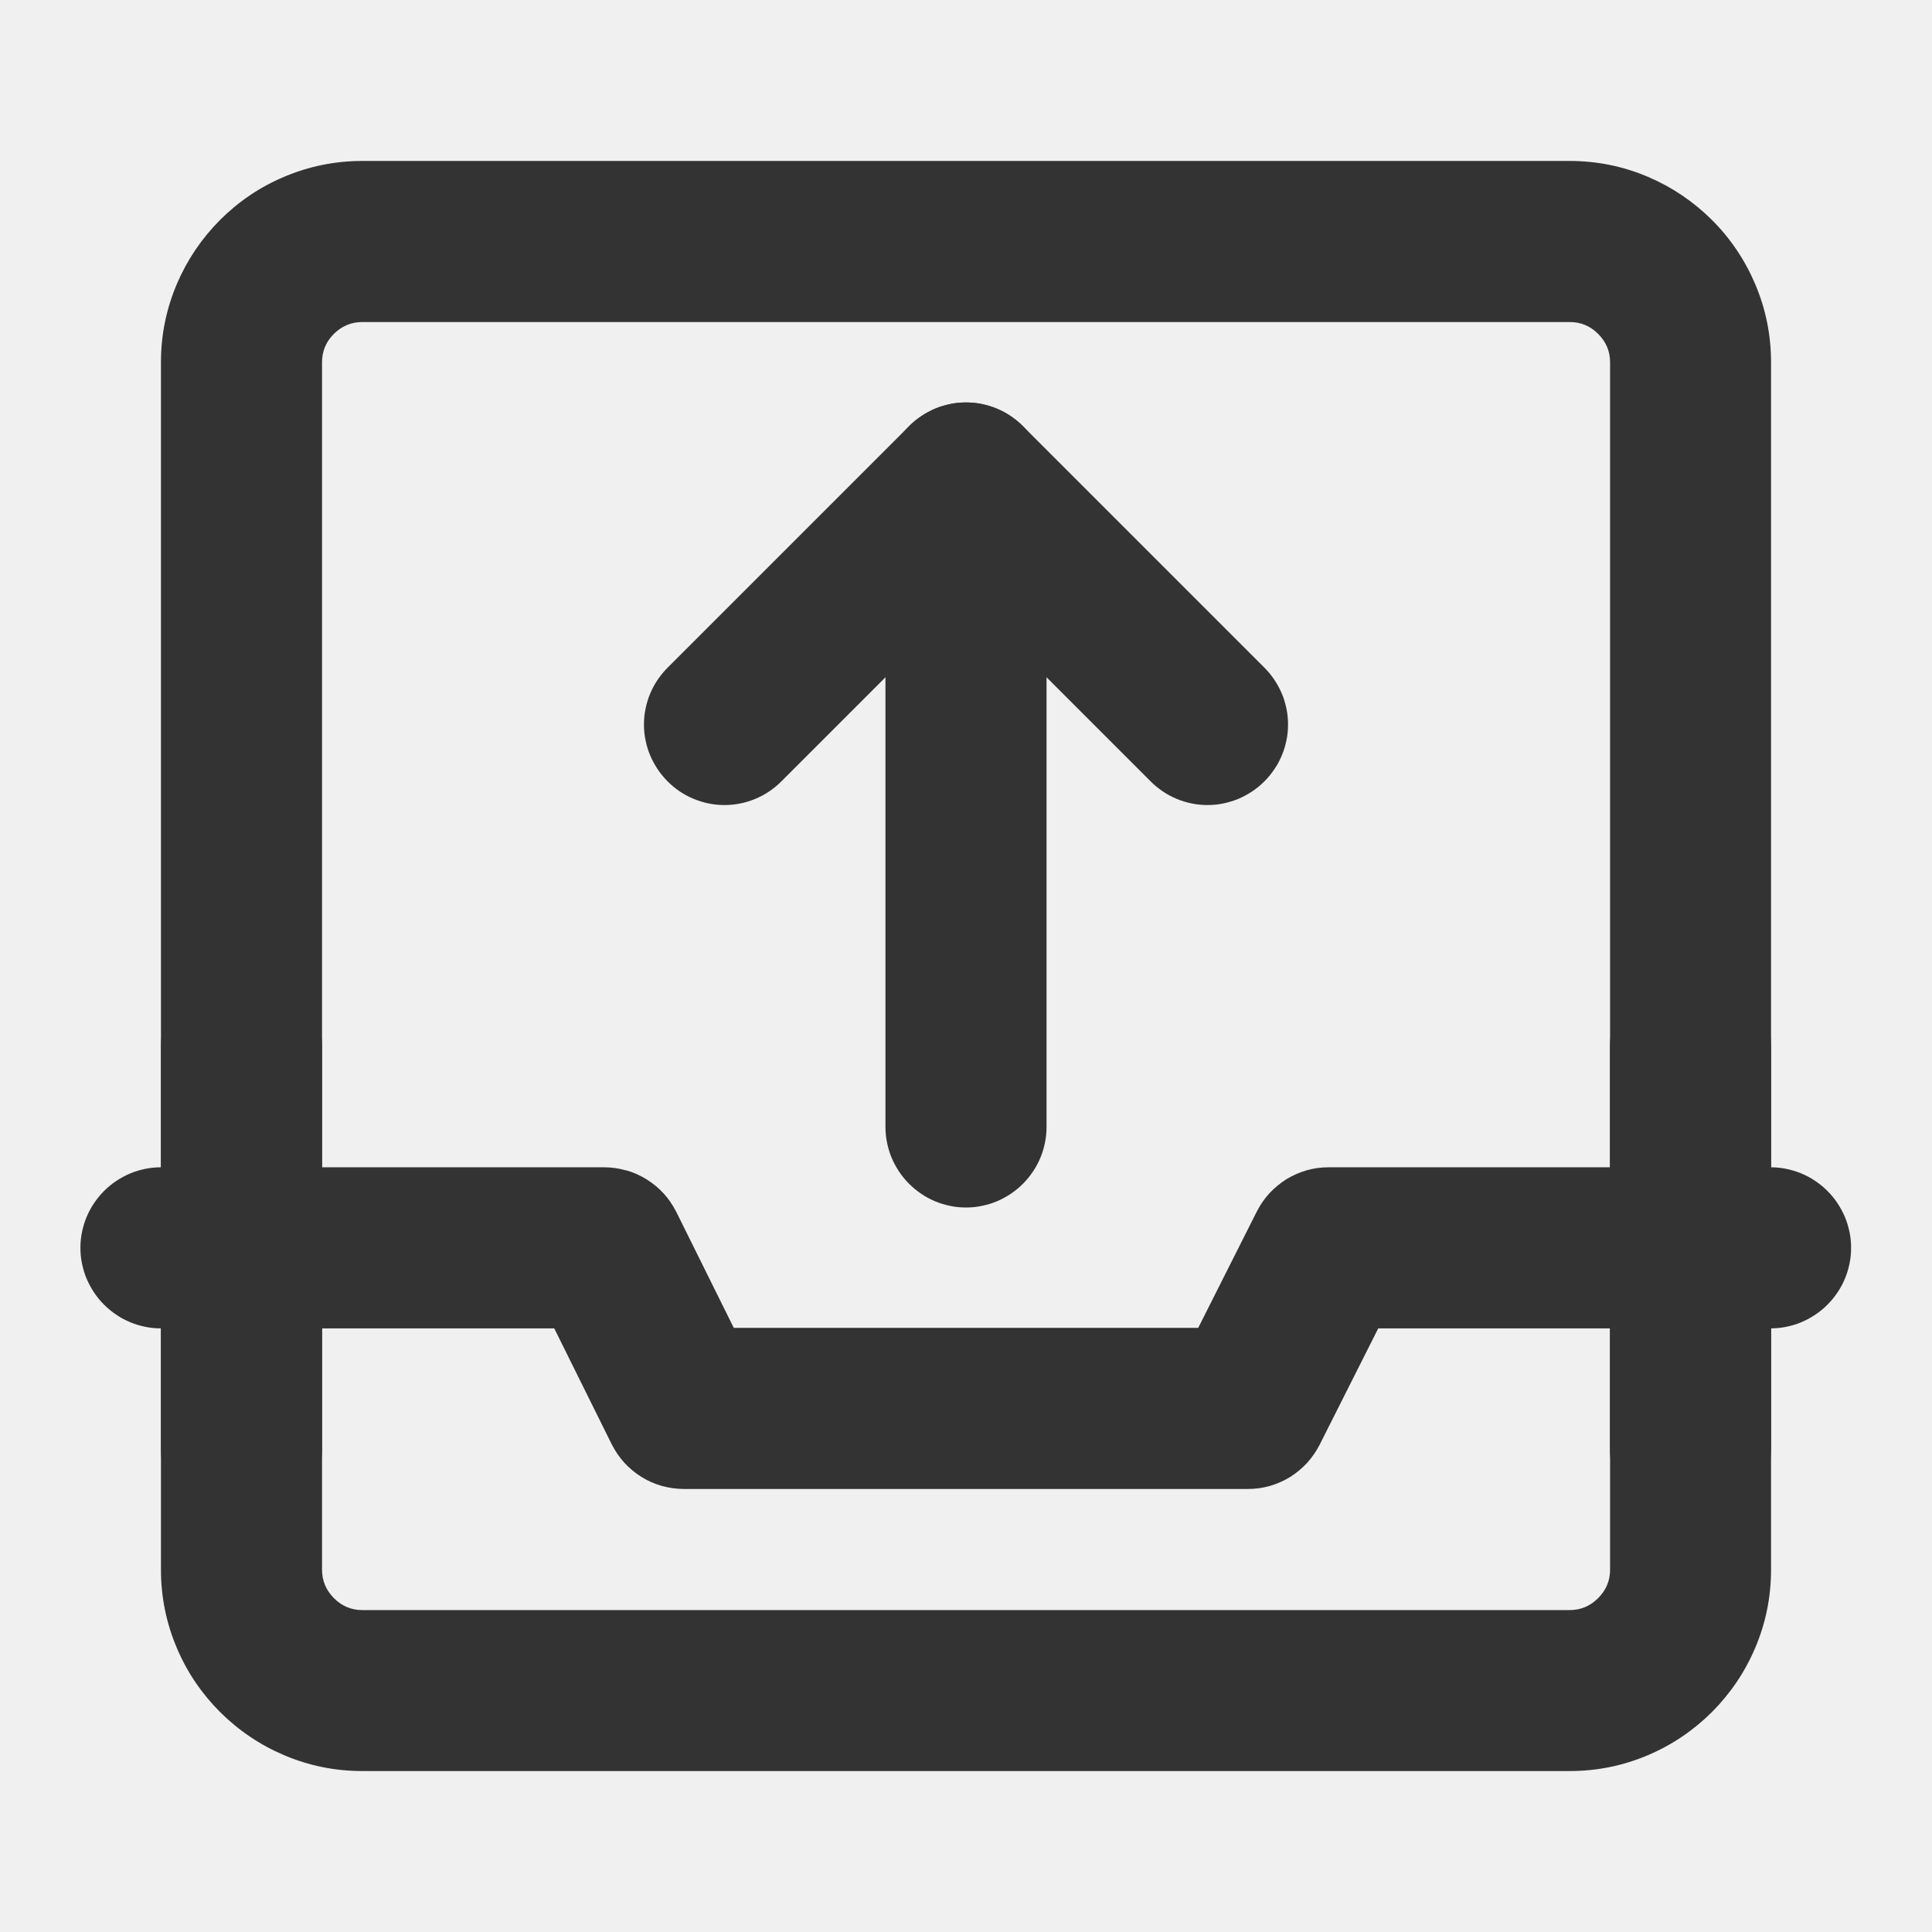
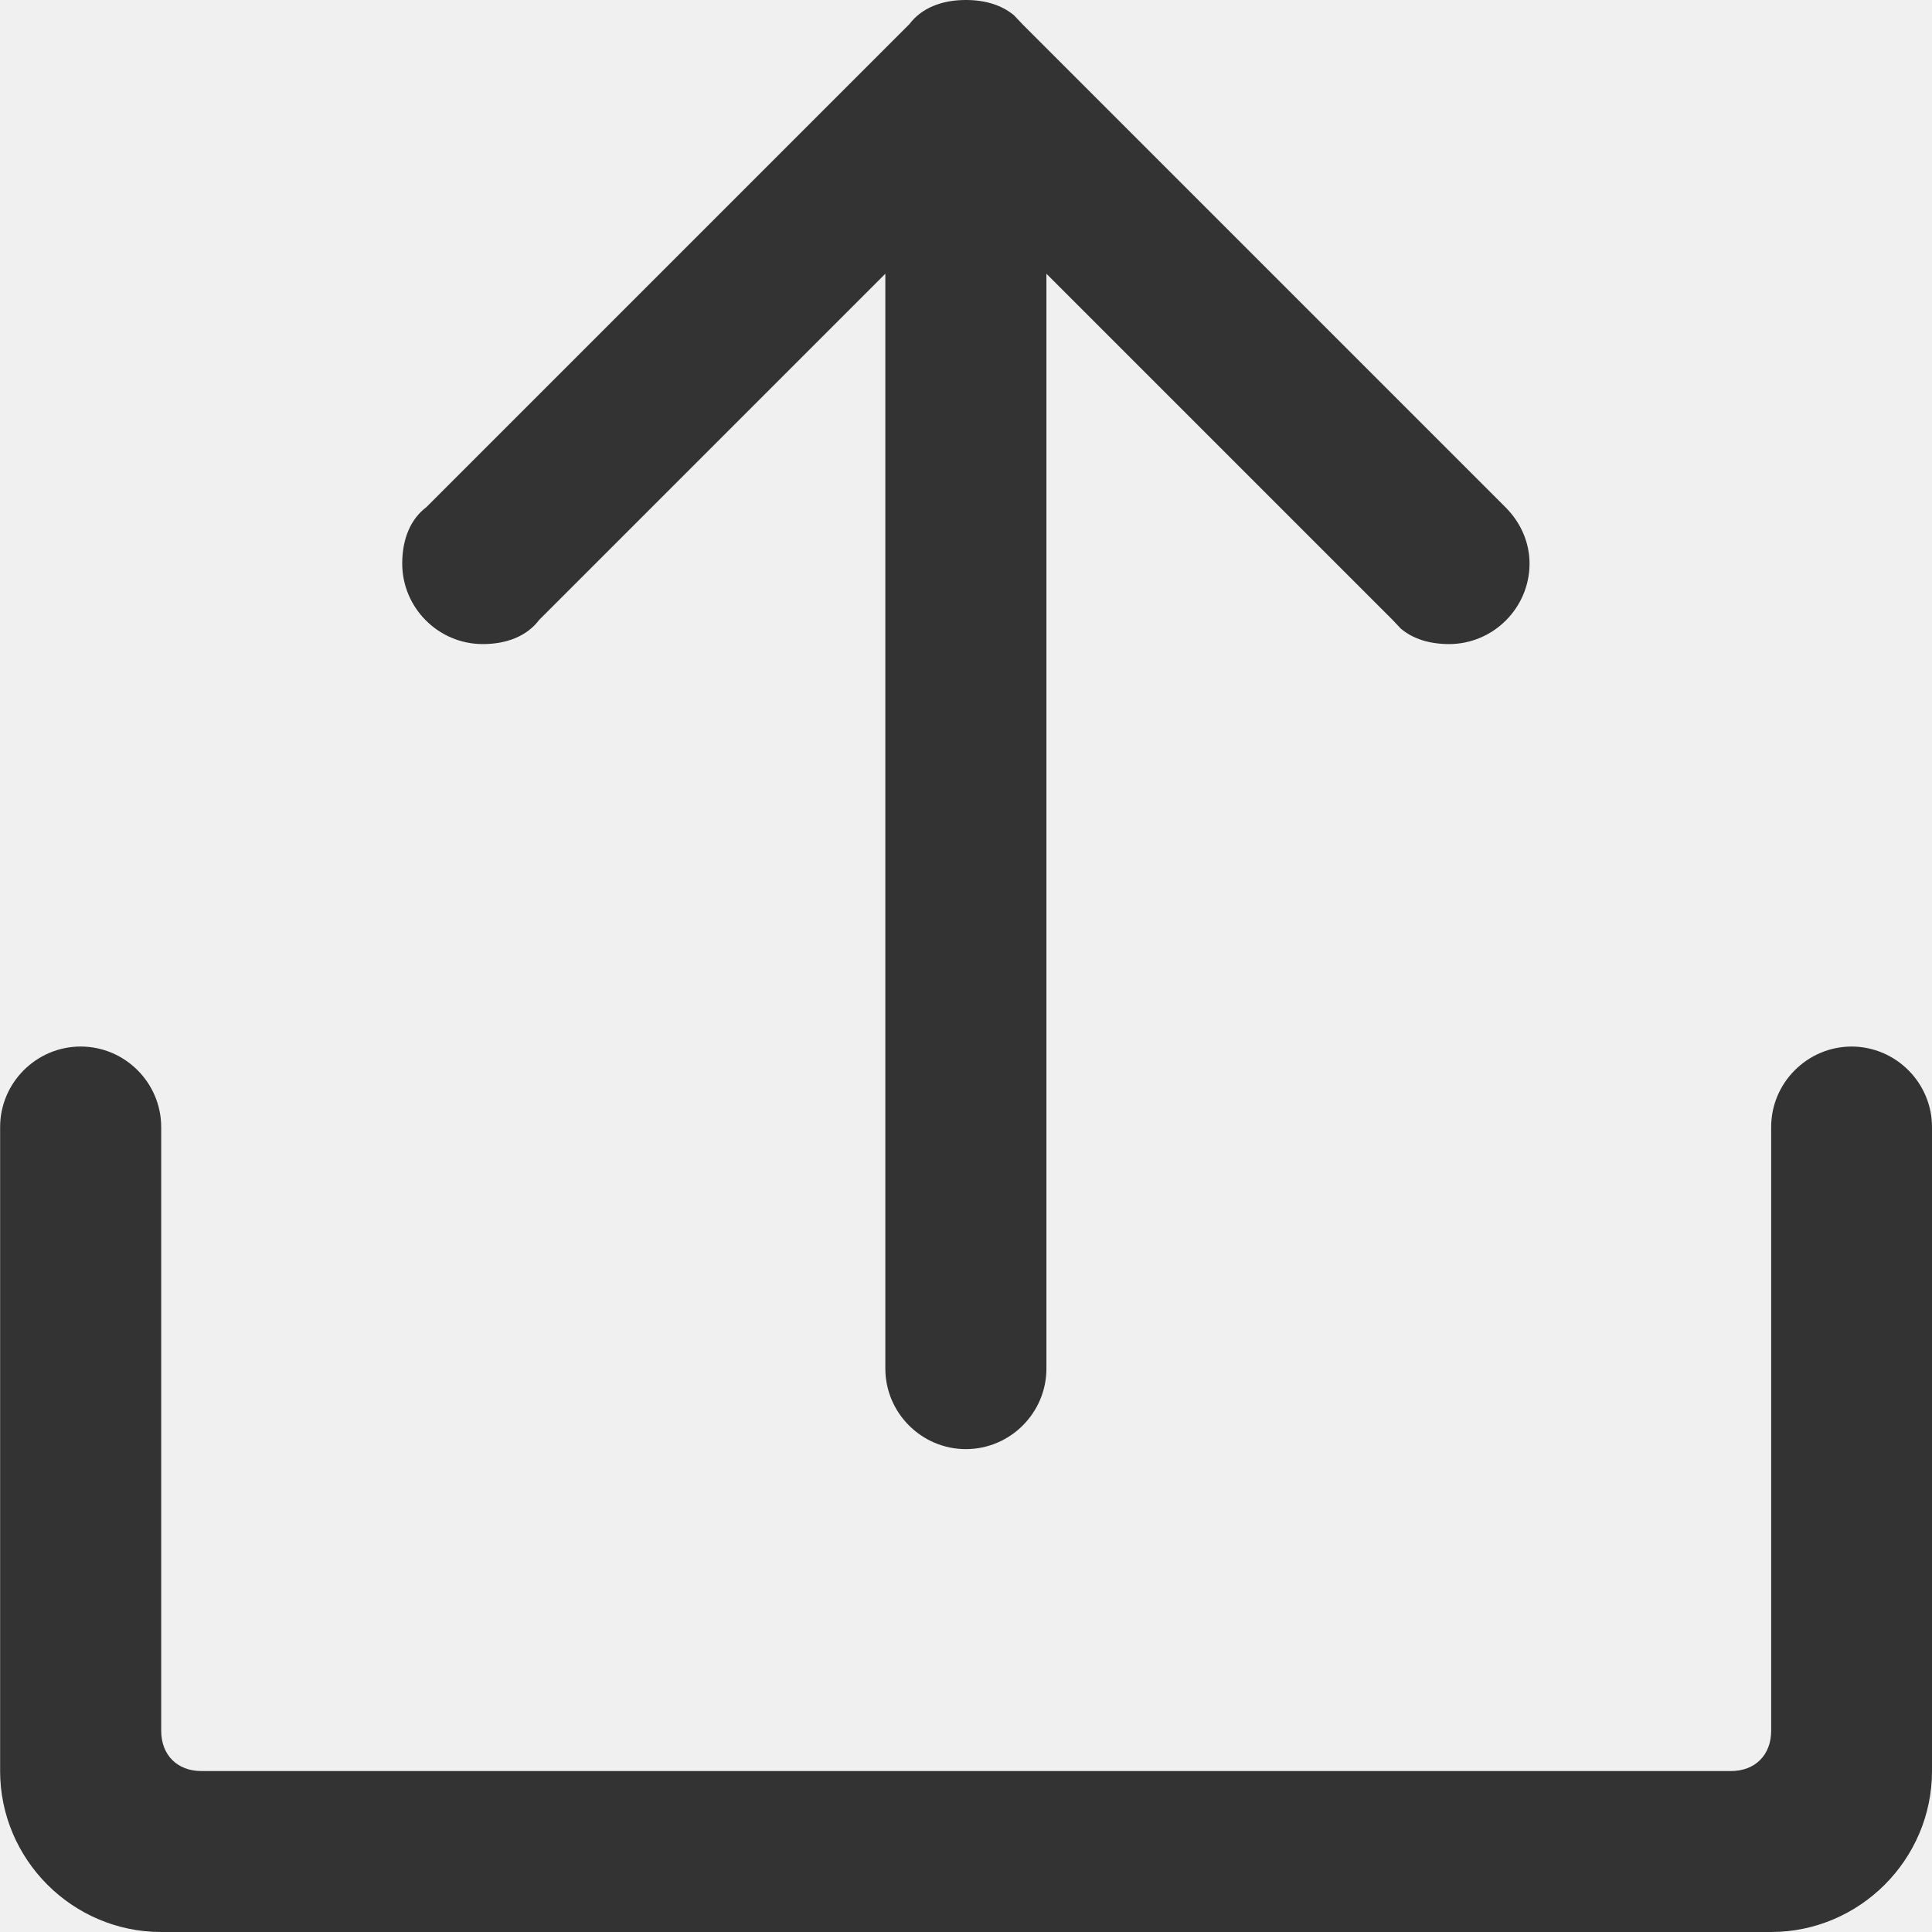
- <svg xmlns="http://www.w3.org/2000/svg" xmlns:xlink="http://www.w3.org/1999/xlink" width="16" height="16" viewBox="0 0 16 16" fill="none">
-   <g opacity="1" transform="translate(0 0)  rotate(0)">
-     <mask id="bg-mask-0" fill="white">
-       <use xlink:href="#path_0" />
-     </mask>
-     <g mask="url(#bg-mask-0)">
-       <path id="路径 1" style="fill:#333333; opacity:1;" d="M1.822,14.178c-0.153,-0.154 -0.273,-0.33 -0.357,-0.529c-0.088,-0.207 -0.132,-0.423 -0.132,-0.649v-10c0,-0.226 0.044,-0.442 0.132,-0.649c0.085,-0.199 0.204,-0.375 0.357,-0.529c0.153,-0.153 0.33,-0.273 0.529,-0.357c0.207,-0.088 0.423,-0.132 0.649,-0.132h10c0.226,0 0.442,0.044 0.649,0.132c0.199,0.085 0.375,0.204 0.529,0.357c0.153,0.153 0.272,0.33 0.357,0.529c0.088,0.207 0.132,0.423 0.132,0.649v10c0,0.226 -0.044,0.442 -0.132,0.649c-0.085,0.199 -0.204,0.375 -0.357,0.529c-0.154,0.153 -0.33,0.272 -0.529,0.357c-0.207,0.088 -0.423,0.132 -0.649,0.132h-10c-0.226,0 -0.442,-0.044 -0.649,-0.132c-0.199,-0.085 -0.375,-0.204 -0.529,-0.357zM13.235,13.235c0.066,-0.066 0.099,-0.144 0.099,-0.235v-10c0,-0.091 -0.033,-0.169 -0.099,-0.235c-0.066,-0.066 -0.144,-0.098 -0.235,-0.098h-10c-0.091,0 -0.169,0.033 -0.235,0.098c-0.066,0.066 -0.098,0.144 -0.098,0.235v10c0,0.091 0.033,0.169 0.098,0.235c0.066,0.066 0.144,0.099 0.235,0.099h10c0.091,0 0.169,-0.033 0.235,-0.099z" />
-       <path id="路径 2" style="fill:#333333; opacity:1;" d="M5.186,9.692c0.06,0.017 0.116,0.042 0.169,0.075c0.053,0.033 0.1,0.072 0.142,0.118c0.042,0.046 0.076,0.097 0.104,0.152l0.476,0.96h3.846l0.485,-0.963c0.028,-0.055 0.062,-0.105 0.104,-0.151c0.042,-0.045 0.089,-0.084 0.141,-0.117c0.053,-0.032 0.109,-0.057 0.168,-0.074c0.059,-0.017 0.12,-0.025 0.182,-0.025h3.66c0.044,0 0.087,0.004 0.13,0.013c0.043,0.009 0.085,0.021 0.125,0.038c0.04,0.017 0.079,0.037 0.115,0.062c0.036,0.024 0.07,0.052 0.101,0.083c0.031,0.031 0.059,0.065 0.083,0.101c0.024,0.036 0.045,0.075 0.062,0.115c0.017,0.04 0.029,0.082 0.038,0.125c0.009,0.043 0.013,0.086 0.013,0.13c0,0.044 -0.004,0.087 -0.013,0.13c-0.009,0.043 -0.021,0.085 -0.038,0.125c-0.017,0.04 -0.037,0.079 -0.062,0.115c-0.024,0.036 -0.052,0.07 -0.083,0.101c-0.031,0.031 -0.065,0.059 -0.101,0.083c-0.036,0.024 -0.075,0.045 -0.115,0.062c-0.04,0.017 -0.082,0.029 -0.125,0.038c-0.043,0.009 -0.086,0.013 -0.13,0.013h-3.249l-0.485,0.963c-0.028,0.055 -0.063,0.105 -0.104,0.151c-0.042,0.045 -0.089,0.084 -0.141,0.117c-0.053,0.032 -0.108,0.057 -0.168,0.074c-0.059,0.017 -0.12,0.025 -0.182,0.025h-4.67c-0.062,0 -0.123,-0.009 -0.183,-0.025c-0.06,-0.017 -0.116,-0.042 -0.169,-0.075c-0.053,-0.033 -0.1,-0.072 -0.142,-0.118c-0.042,-0.046 -0.076,-0.097 -0.104,-0.152l-0.476,-0.96h-3.257c-0.044,0 -0.087,-0.004 -0.13,-0.013c-0.043,-0.009 -0.085,-0.021 -0.125,-0.038c-0.04,-0.017 -0.079,-0.037 -0.115,-0.062c-0.036,-0.024 -0.07,-0.052 -0.101,-0.083c-0.031,-0.031 -0.059,-0.065 -0.083,-0.101c-0.024,-0.036 -0.045,-0.075 -0.062,-0.115c-0.017,-0.04 -0.029,-0.082 -0.038,-0.125c-0.009,-0.043 -0.013,-0.086 -0.013,-0.13c0,-0.044 0.004,-0.087 0.013,-0.13c0.009,-0.043 0.021,-0.085 0.038,-0.125c0.017,-0.04 0.037,-0.079 0.062,-0.115c0.024,-0.036 0.052,-0.07 0.083,-0.101c0.031,-0.031 0.065,-0.059 0.101,-0.083c0.036,-0.024 0.075,-0.045 0.115,-0.062c0.04,-0.017 0.082,-0.029 0.125,-0.038c0.043,-0.009 0.086,-0.013 0.13,-0.013h3.67c0.062,0 0.123,0.009 0.183,0.026z" />
-       <path id="路径 3" style="fill:#333333; opacity:1;" d="M13.333,12v-3.333c0,-0.044 0.004,-0.087 0.013,-0.13c0.009,-0.043 0.021,-0.085 0.038,-0.125c0.017,-0.04 0.037,-0.079 0.062,-0.115c0.024,-0.036 0.052,-0.07 0.083,-0.101c0.031,-0.031 0.065,-0.059 0.101,-0.083c0.036,-0.024 0.075,-0.045 0.115,-0.062c0.04,-0.017 0.082,-0.029 0.125,-0.038c0.043,-0.009 0.086,-0.013 0.13,-0.013c0.044,0 0.087,0.004 0.13,0.013c0.043,0.009 0.085,0.021 0.125,0.038c0.04,0.017 0.079,0.037 0.115,0.062c0.036,0.024 0.07,0.052 0.101,0.083c0.031,0.031 0.059,0.065 0.083,0.101c0.024,0.036 0.045,0.075 0.062,0.115c0.017,0.04 0.029,0.082 0.038,0.125c0.009,0.043 0.013,0.086 0.013,0.13v3.333c0,0.044 -0.004,0.087 -0.013,0.13c-0.009,0.043 -0.021,0.085 -0.038,0.125c-0.017,0.04 -0.037,0.079 -0.062,0.115c-0.024,0.036 -0.052,0.07 -0.083,0.101c-0.031,0.031 -0.065,0.059 -0.101,0.083c-0.036,0.024 -0.075,0.045 -0.115,0.062c-0.04,0.017 -0.082,0.029 -0.125,0.038c-0.043,0.009 -0.086,0.013 -0.13,0.013c-0.044,0 -0.087,-0.004 -0.13,-0.013c-0.043,-0.009 -0.085,-0.021 -0.125,-0.038c-0.04,-0.017 -0.079,-0.037 -0.115,-0.062c-0.036,-0.024 -0.07,-0.052 -0.101,-0.083c-0.031,-0.031 -0.059,-0.065 -0.083,-0.101c-0.024,-0.036 -0.045,-0.075 -0.062,-0.115c-0.017,-0.04 -0.029,-0.082 -0.038,-0.125c-0.009,-0.043 -0.013,-0.086 -0.013,-0.13z" />
-       <path id="路径 4" style="fill:#333333; opacity:1;" d="M7.63,3.446c0.036,-0.024 0.075,-0.045 0.115,-0.062c0.04,-0.017 0.082,-0.029 0.125,-0.038c0.043,-0.009 0.086,-0.013 0.13,-0.013c0.044,0 0.087,0.004 0.13,0.013c0.043,0.009 0.085,0.021 0.125,0.038c0.04,0.017 0.079,0.037 0.115,0.062c0.036,0.024 0.07,0.052 0.101,0.083l2,2c0.031,0.031 0.059,0.065 0.083,0.101c0.024,0.036 0.045,0.075 0.062,0.115c0.017,0.04 0.029,0.082 0.038,0.125c0.009,0.043 0.013,0.086 0.013,0.13c0,0.044 -0.004,0.087 -0.013,0.13c-0.009,0.043 -0.021,0.085 -0.038,0.125c-0.017,0.04 -0.037,0.079 -0.062,0.115c-0.024,0.036 -0.052,0.07 -0.083,0.101c-0.031,0.031 -0.065,0.059 -0.101,0.083c-0.036,0.024 -0.075,0.045 -0.115,0.062c-0.04,0.017 -0.082,0.029 -0.125,0.038c-0.043,0.009 -0.086,0.013 -0.13,0.013c-0.044,0 -0.087,-0.004 -0.13,-0.013c-0.043,-0.009 -0.085,-0.021 -0.125,-0.038c-0.04,-0.017 -0.079,-0.037 -0.115,-0.062c-0.036,-0.024 -0.07,-0.052 -0.101,-0.083l-1.529,-1.529l-1.529,1.529c-0.063,0.063 -0.135,0.111 -0.216,0.145c-0.082,0.034 -0.167,0.051 -0.255,0.051c-0.088,0 -0.173,-0.017 -0.255,-0.051c-0.082,-0.034 -0.154,-0.082 -0.216,-0.145c-0.031,-0.031 -0.059,-0.065 -0.083,-0.101c-0.024,-0.036 -0.045,-0.075 -0.062,-0.115c-0.017,-0.04 -0.029,-0.082 -0.038,-0.125c-0.009,-0.043 -0.013,-0.086 -0.013,-0.13c0,-0.044 0.004,-0.087 0.013,-0.13c0.009,-0.043 0.021,-0.085 0.038,-0.125c0.017,-0.04 0.037,-0.079 0.062,-0.115c0.024,-0.036 0.052,-0.07 0.083,-0.101l2,-2c0.031,-0.031 0.065,-0.059 0.101,-0.083z" />
-       <path id="路径 5" style="fill:#333333; opacity:1;" d="M8.667,4v5.333c0,0.044 -0.004,0.087 -0.013,0.13c-0.009,0.043 -0.021,0.085 -0.038,0.125c-0.017,0.04 -0.037,0.079 -0.062,0.115c-0.024,0.036 -0.052,0.07 -0.083,0.101c-0.031,0.031 -0.065,0.059 -0.101,0.083c-0.036,0.024 -0.075,0.045 -0.115,0.062c-0.04,0.017 -0.082,0.029 -0.125,0.038c-0.043,0.009 -0.086,0.013 -0.13,0.013c-0.044,0 -0.087,-0.004 -0.13,-0.013c-0.043,-0.009 -0.085,-0.021 -0.125,-0.038c-0.04,-0.017 -0.079,-0.037 -0.115,-0.062c-0.036,-0.024 -0.07,-0.052 -0.101,-0.083c-0.031,-0.031 -0.059,-0.065 -0.083,-0.101c-0.024,-0.036 -0.045,-0.075 -0.062,-0.115c-0.017,-0.04 -0.029,-0.082 -0.038,-0.125c-0.009,-0.043 -0.013,-0.086 -0.013,-0.13v-5.333c0,-0.044 0.004,-0.087 0.013,-0.13c0.009,-0.043 0.021,-0.085 0.038,-0.125c0.017,-0.04 0.037,-0.079 0.062,-0.115c0.024,-0.036 0.052,-0.07 0.083,-0.101c0.031,-0.031 0.065,-0.059 0.101,-0.083c0.036,-0.024 0.075,-0.045 0.115,-0.062c0.04,-0.017 0.082,-0.029 0.125,-0.038c0.043,-0.009 0.086,-0.013 0.13,-0.013c0.044,0 0.087,0.004 0.13,0.013c0.043,0.009 0.085,0.021 0.125,0.038c0.04,0.017 0.079,0.037 0.115,0.062c0.036,0.024 0.07,0.052 0.101,0.083c0.031,0.031 0.059,0.065 0.083,0.101c0.024,0.036 0.045,0.075 0.062,0.115c0.017,0.04 0.029,0.082 0.038,0.125c0.009,0.043 0.013,0.086 0.013,0.13z" />
-       <path id="路径 6" style="fill:#333333; opacity:1;" d="M1.333,12v-3.333c0,-0.044 0.004,-0.087 0.013,-0.13c0.009,-0.043 0.021,-0.085 0.038,-0.125c0.017,-0.04 0.037,-0.079 0.062,-0.115c0.024,-0.036 0.052,-0.07 0.083,-0.101c0.031,-0.031 0.065,-0.059 0.101,-0.083c0.036,-0.024 0.075,-0.045 0.115,-0.062c0.04,-0.017 0.082,-0.029 0.125,-0.038c0.043,-0.009 0.086,-0.013 0.13,-0.013c0.044,0 0.087,0.004 0.13,0.013c0.043,0.009 0.085,0.021 0.125,0.038c0.04,0.017 0.079,0.037 0.115,0.062c0.036,0.024 0.07,0.052 0.101,0.083c0.031,0.031 0.059,0.065 0.083,0.101c0.024,0.036 0.045,0.075 0.062,0.115c0.017,0.04 0.029,0.082 0.038,0.125c0.009,0.043 0.013,0.086 0.013,0.13v3.333c0,0.044 -0.004,0.087 -0.013,0.13c-0.009,0.043 -0.021,0.085 -0.038,0.125c-0.017,0.04 -0.037,0.079 -0.062,0.115c-0.024,0.036 -0.052,0.07 -0.083,0.101c-0.031,0.031 -0.065,0.059 -0.101,0.083c-0.036,0.024 -0.075,0.045 -0.115,0.062c-0.04,0.017 -0.082,0.029 -0.125,0.038c-0.043,0.009 -0.086,0.013 -0.13,0.013c-0.044,0 -0.087,-0.004 -0.13,-0.013c-0.043,-0.009 -0.085,-0.021 -0.125,-0.038c-0.04,-0.017 -0.079,-0.037 -0.115,-0.062c-0.036,-0.024 -0.07,-0.052 -0.101,-0.083c-0.031,-0.031 -0.059,-0.065 -0.083,-0.101c-0.024,-0.036 -0.045,-0.075 -0.062,-0.115c-0.017,-0.04 -0.029,-0.082 -0.038,-0.125c-0.009,-0.043 -0.013,-0.086 -0.013,-0.13z" />
-     </g>
+ <svg xmlns="http://www.w3.org/2000/svg" height="16" viewBox="0 0 16 16" width="16">
+   <clipPath id="a">
+     <path d="m15.333 8.667c.367 0 .667.3.667.667v5.333c0 .733-.6 1.333-1.333 1.333h-13.333c-.733 0-1.333-.6-1.333-1.333v-5.333c0-.367.3-.667.667-.667s.667.3.667.667v5c0 .2.133.333.333.333h12.667c.2 0 .333-.133.333-.333v-5c0-.367.3-.667.667-.667zm-7.333-8.667c.16 0 .299.043.399.128l.068.072 4 4c.133.133.2.3.2.467 0 .367-.3.667-.667.667-.16 0-.299-.043-.399-.128l-.068-.072-2.867-2.867v9.067c0 .367-.3.667-.667.667s-.667-.3-.667-.667v-9.067l-2.867 2.867c-.1.133-.267.2-.467.2-.367 0-.667-.3-.667-.667 0-.2.067-.367.2-.467l4-4c.1-.133.267-.2.467-.2z" />
+   </clipPath>
+   <g clip-path="url(#a)">
+     <path d="m0 0h16v16h-16z" fill="#333" />
  </g>
-   <defs>
-     <rect id="path_0" x="0" y="0" width="16" height="16" />
-   </defs>
</svg>
